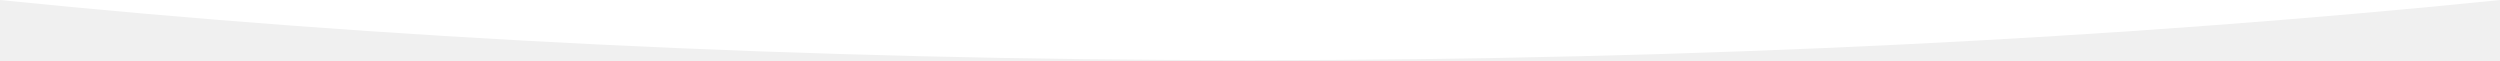
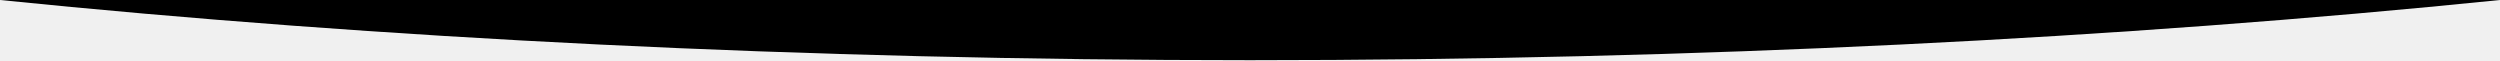
- <svg xmlns="http://www.w3.org/2000/svg" version="1.1" id="Layer_1" x="0px" y="0px" viewBox="0 0 1512 36.4" style="enable-background:new 0 0 1512 36.4;" xml:space="preserve">
-   <style type="text/css">
- 	.st0{fill-rule:evenodd;clip-rule:evenodd;fill:#FFFFFF;}
- </style>
-   <path class="st0" d="M1512,0c-229.2,23.3-485.5,36.4-756,36.4S229.3,23.3,0,0H1512z" />
+ <svg xmlns="http://www.w3.org/2000/svg" class="absolute top-0 left-0 h-auto w-full z-10" fill="currentColor" xml:space="preserve" viewBox="0 0 1512 36.4">
+   <path d="M1512 0c-229.2 23.3-485.5 36.4-756 36.4S229.3 23.3 0 0z" />
</svg>
